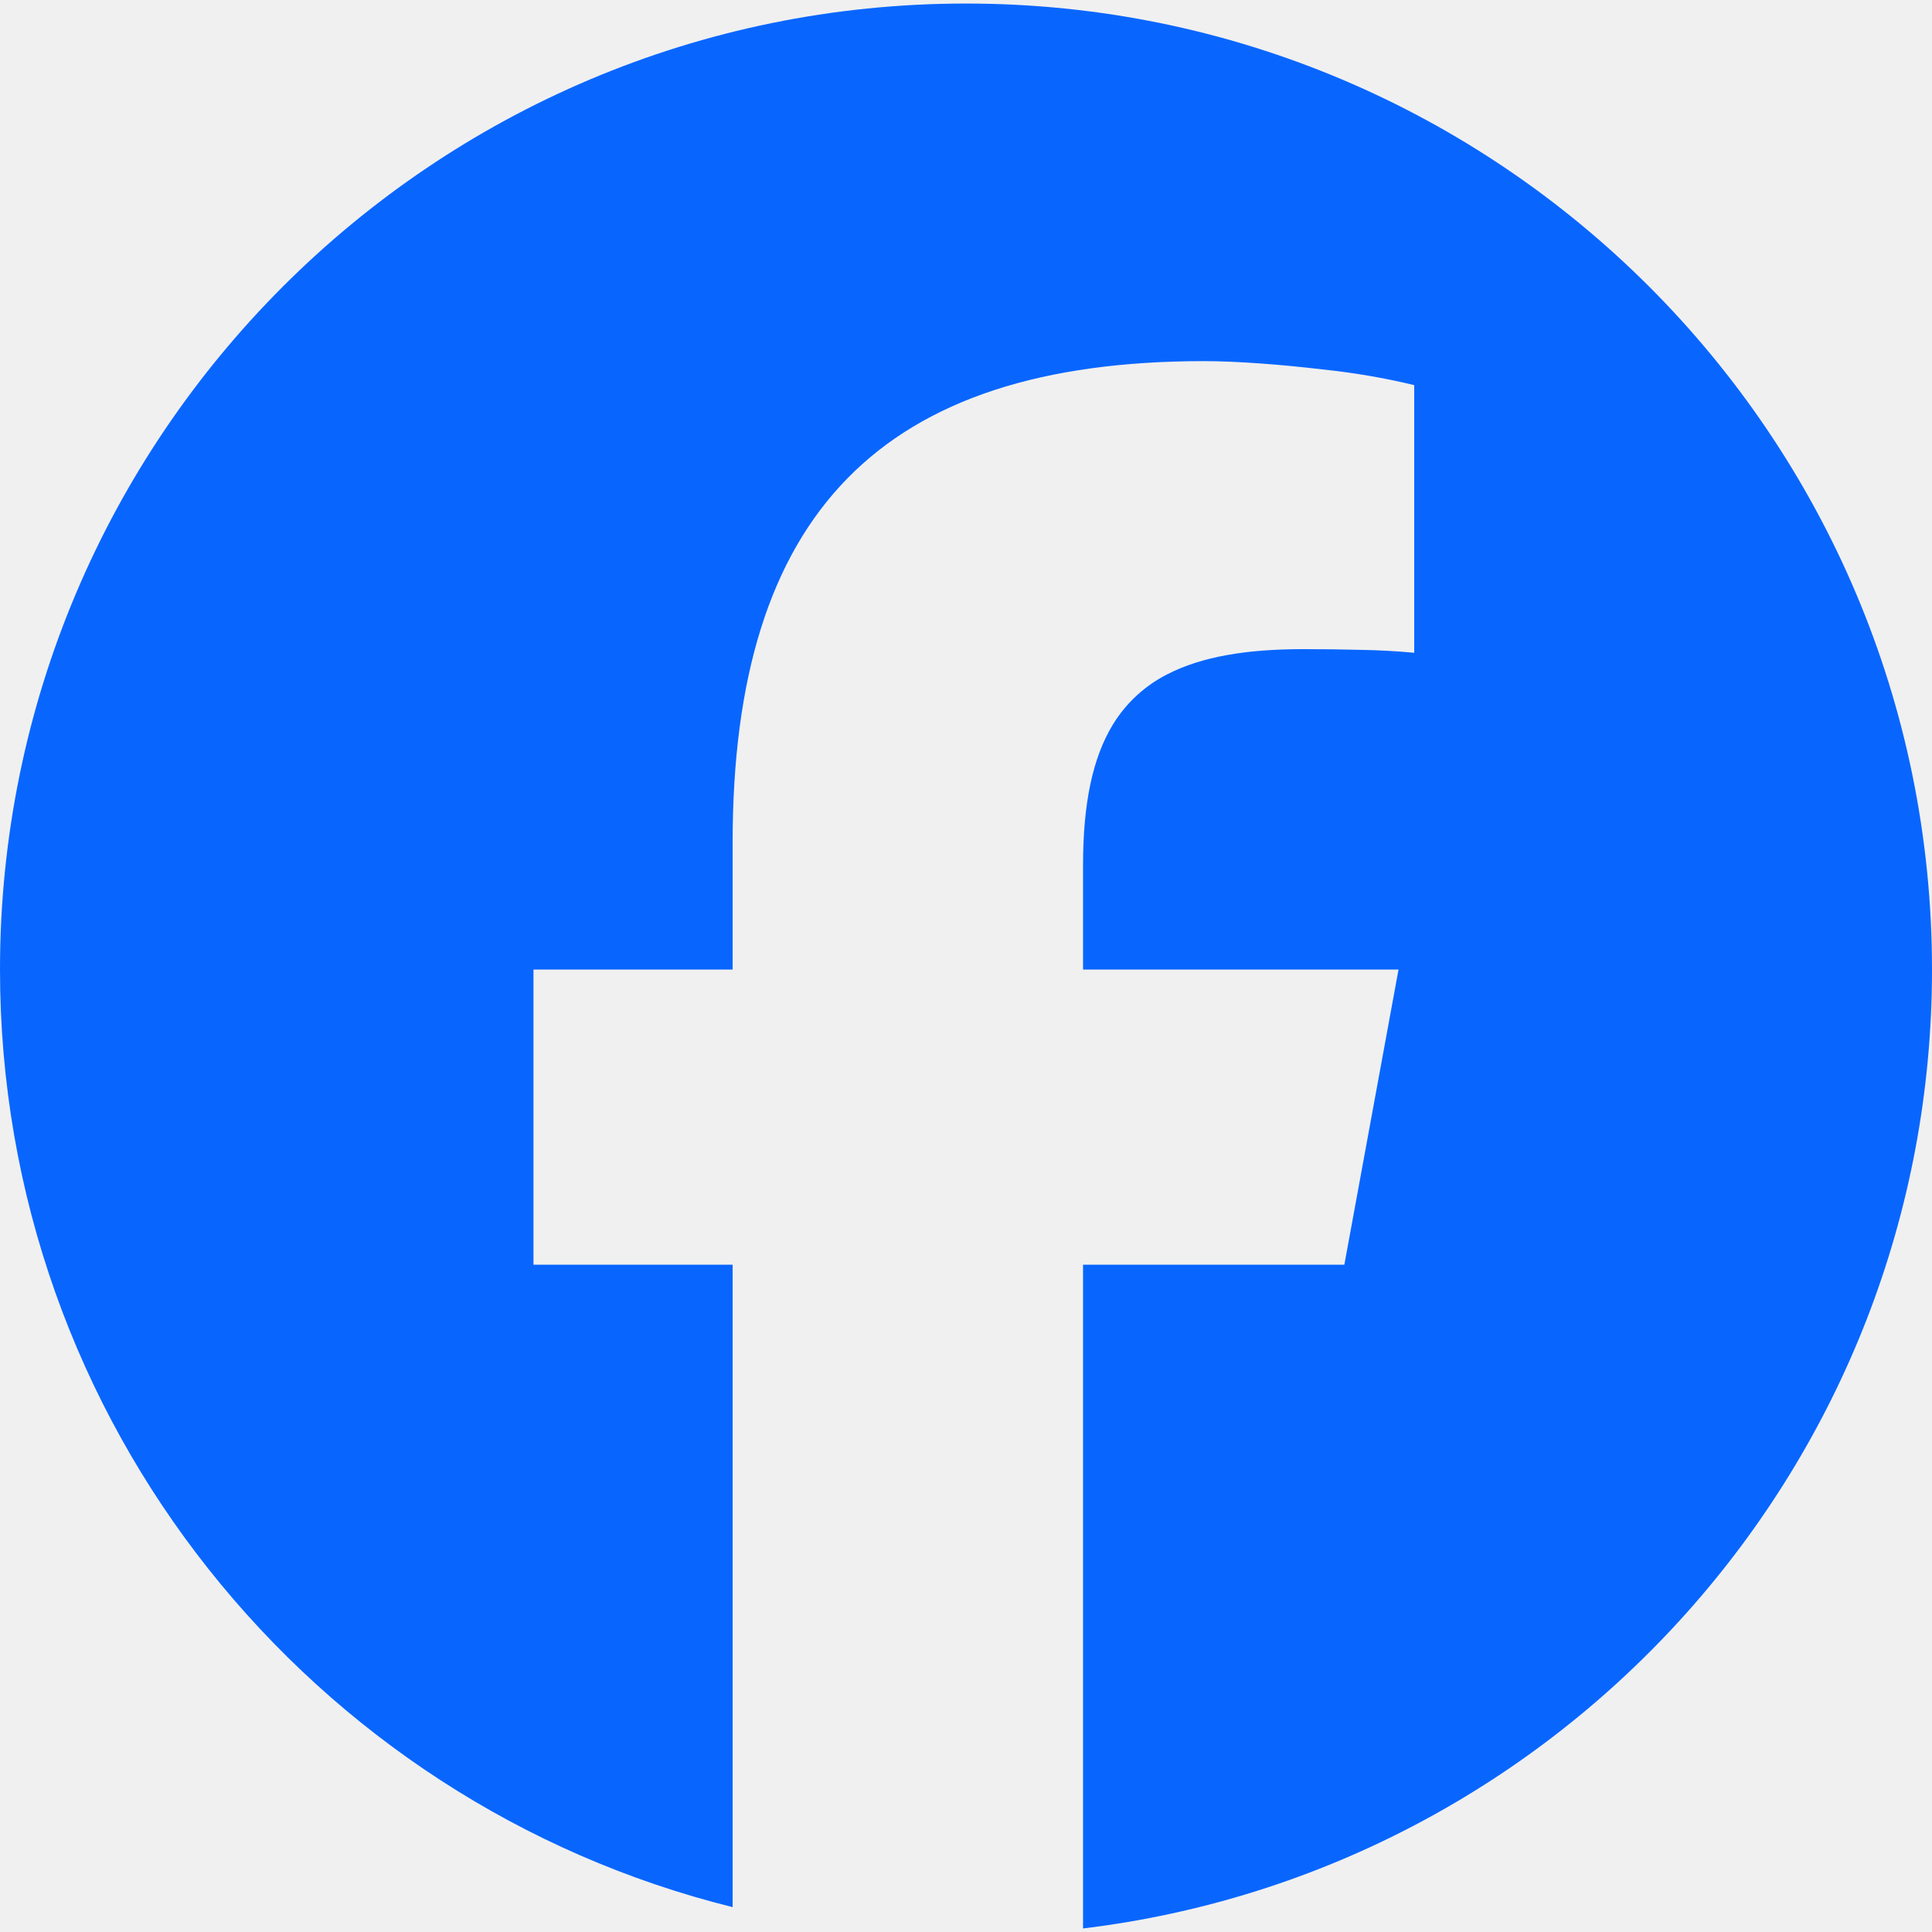
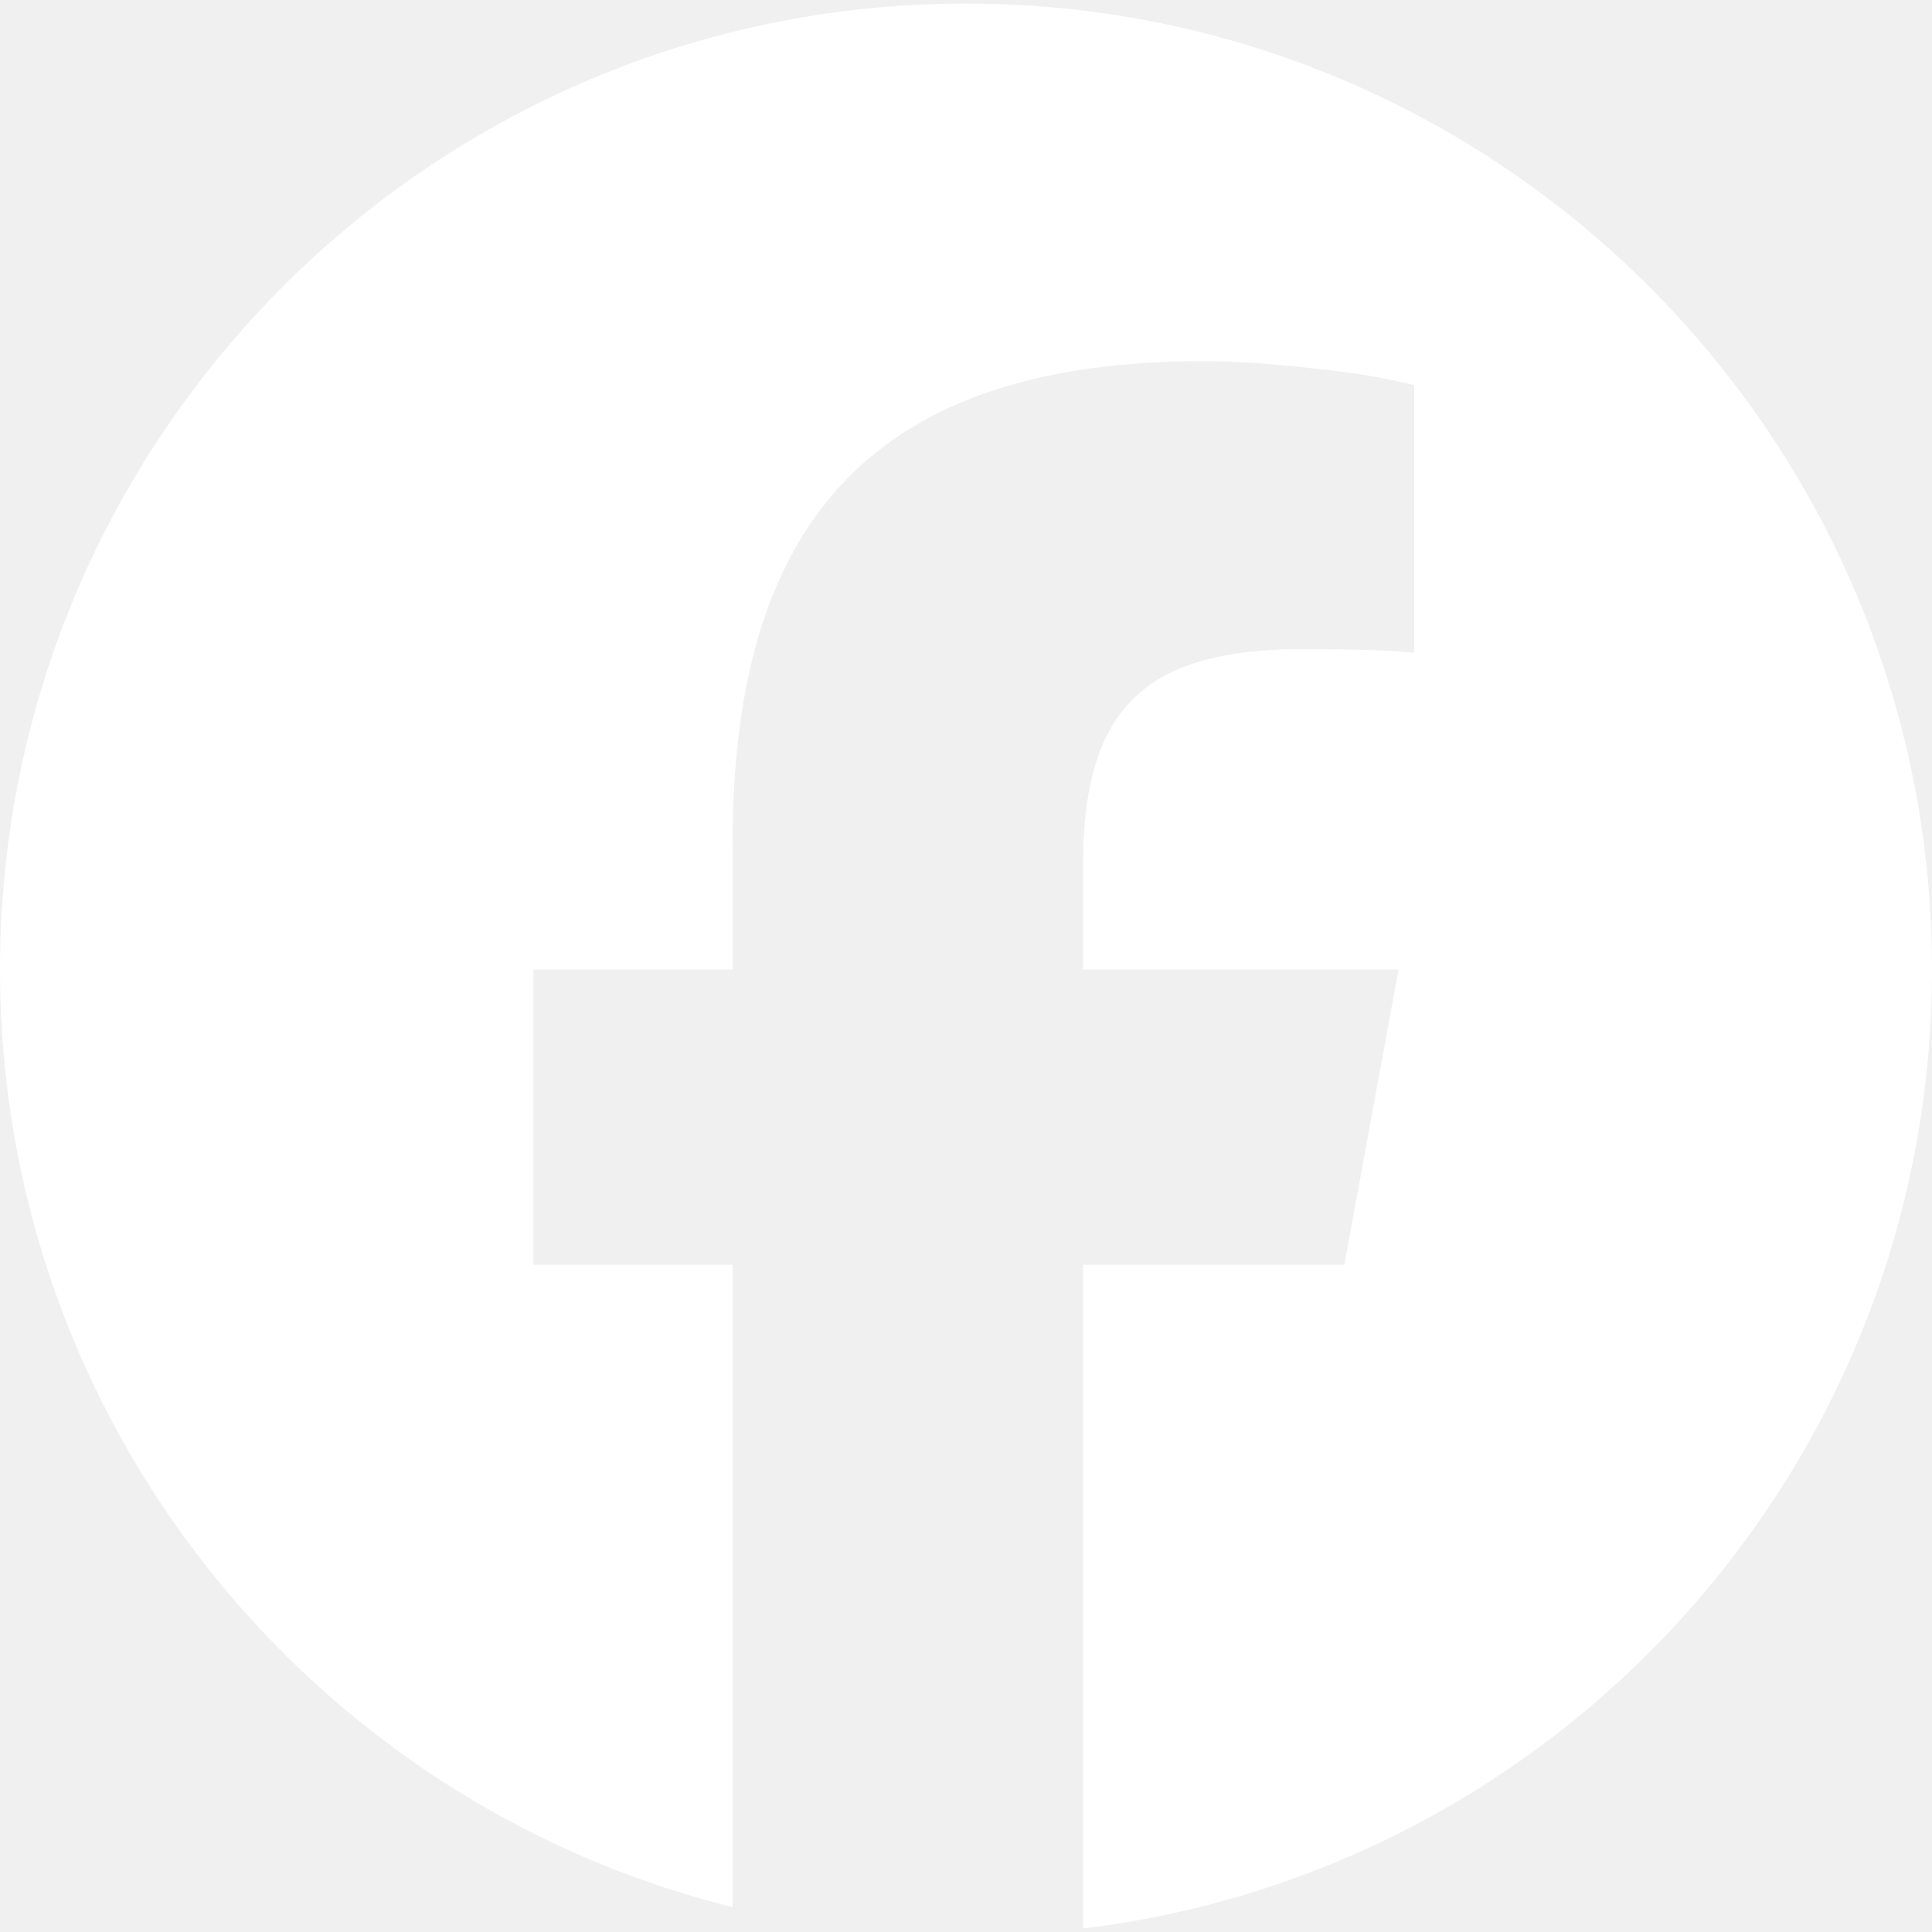
- <svg xmlns="http://www.w3.org/2000/svg" role="img" viewBox="0 0 24 24" fill="#0866FF">
+ <svg xmlns="http://www.w3.org/2000/svg" role="img" viewBox="0 0 24 24" fill="white">
  <path d="M9.101 23.691v-7.98H6.627v-3.667h2.474v-1.58c0-4.085 1.848-5.978 5.858-5.978.401 0 .955.042 1.468.103a8.68 8.68 0 0 1 1.141.195v3.325a8.623 8.623 0 0 0-.653-.036 26.805 26.805 0 0 0-.733-.009c-.707 0-1.259.096-1.675.309a1.686 1.686 0 0 0-.679.622c-.258.42-.374.995-.374 1.752v1.297h3.919l-.386 2.103-.287 1.564h-3.246v8.245C19.396 23.238 24 18.179 24 12.044c0-6.627-5.373-12-12-12s-12 5.373-12 12c0 5.628 3.874 10.35 9.101 11.647Z" />
</svg>
